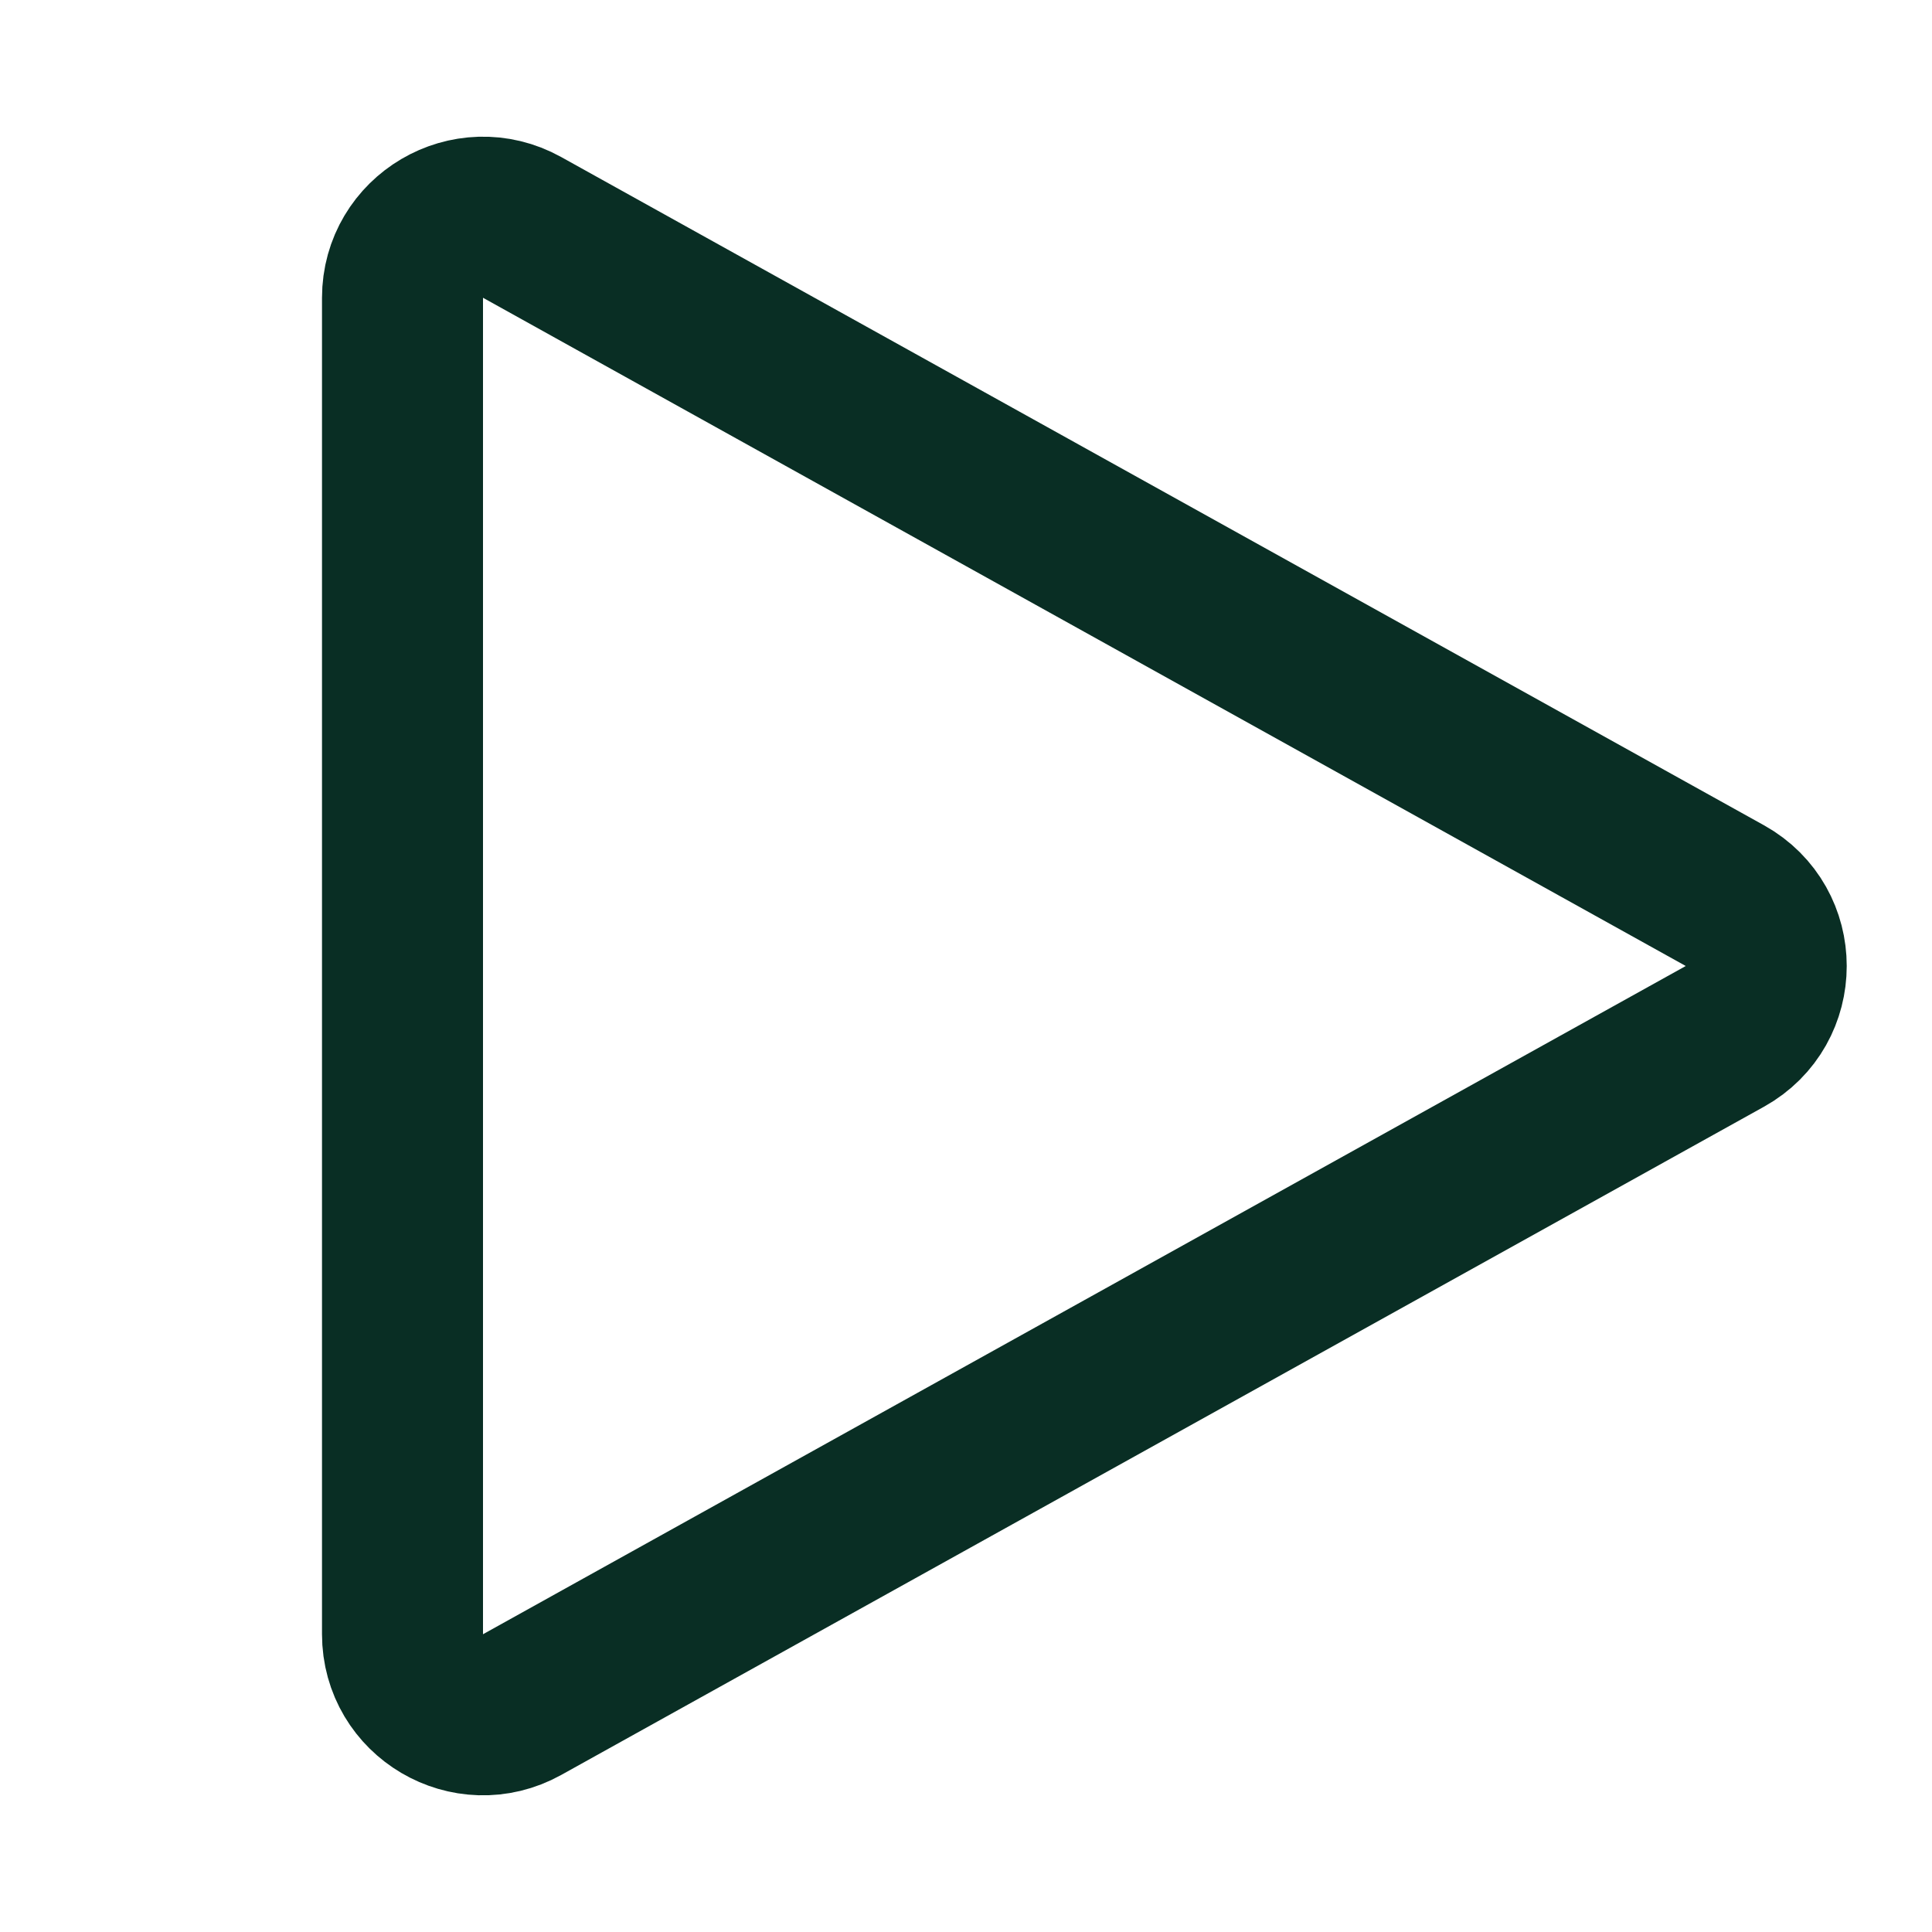
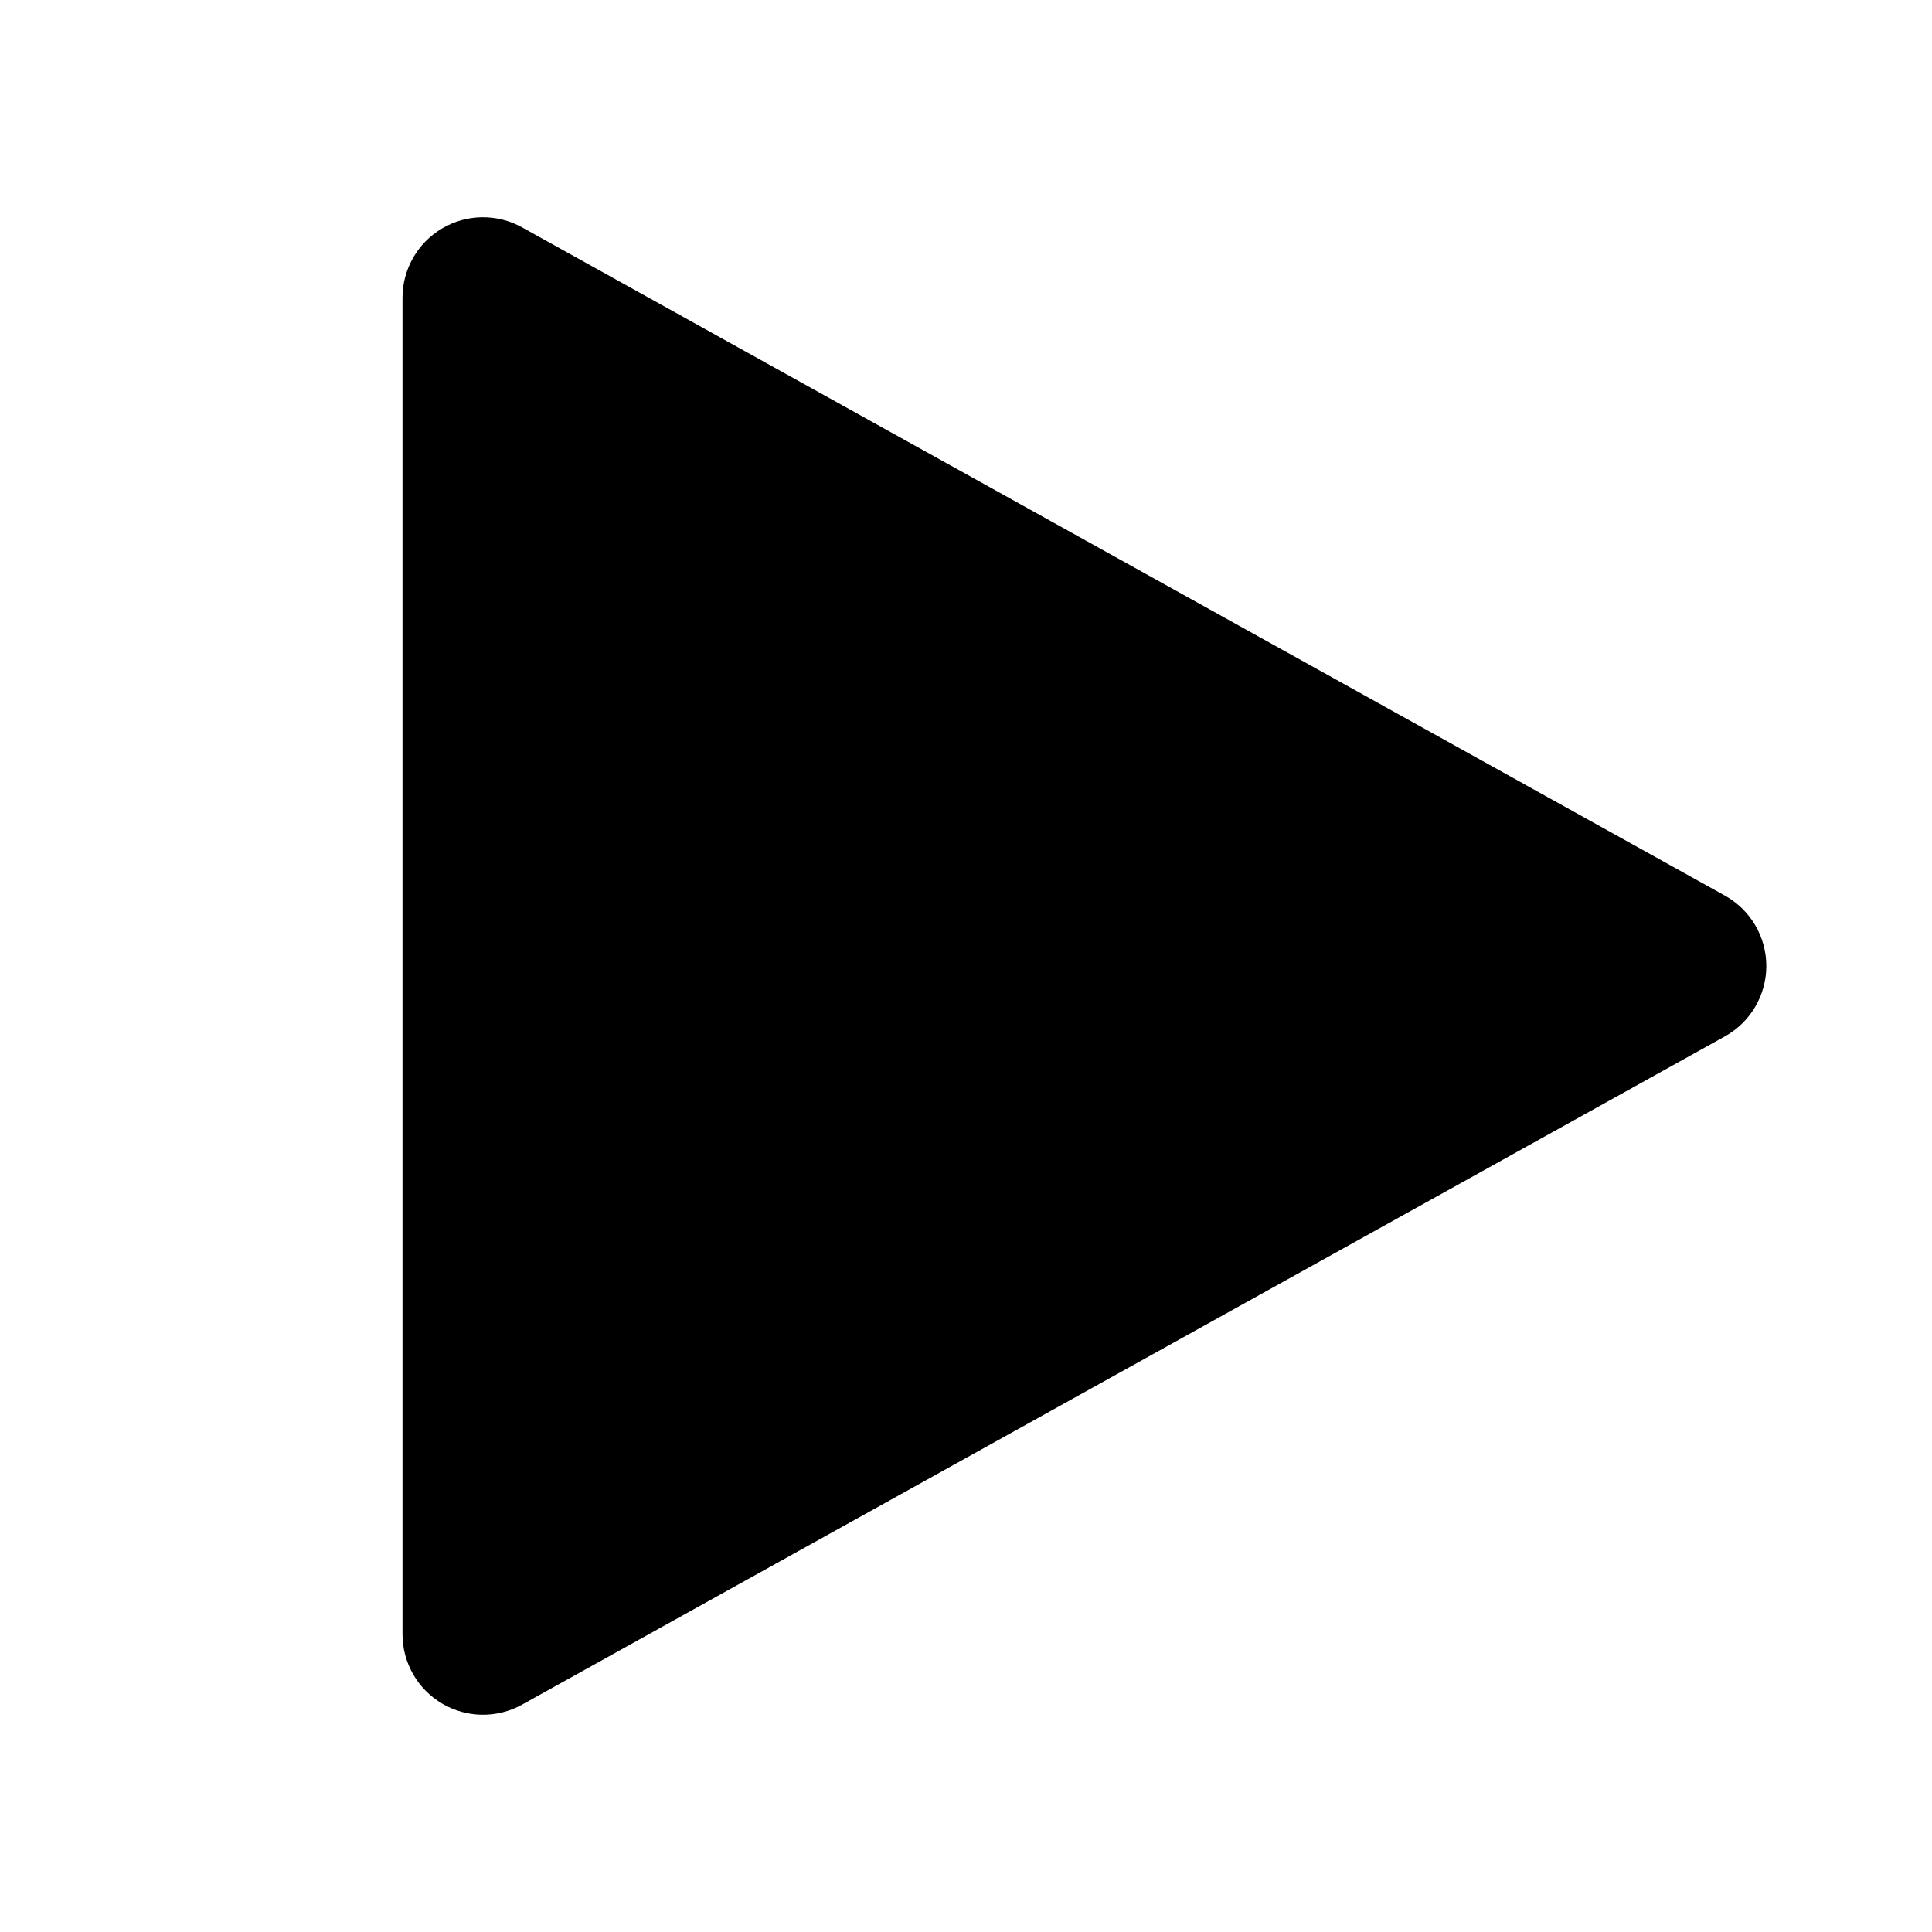
- <svg xmlns="http://www.w3.org/2000/svg" width="24" height="24" viewBox="0 0 24 24" fill="none">
-   <path d="M5 3.7C5 2.937 5.819 2.455 6.486 2.825L21.427 11.126C22.112 11.507 22.112 12.493 21.427 12.874L6.486 21.175C5.819 21.545 5 21.063 5 20.3L5 3.7Z" stroke="#092E24" stroke-width="2" stroke-miterlimit="10" stroke-linecap="round" stroke-linejoin="round" />
+ <svg width="24" height="24" viewBox="0 0 24 24">
+   <g class="play">
+     <path d="M5 3.7a1 1 0 0 1 1.486-.875l14.94 8.3a1 1 0 0 1 0 1.75l-14.94 8.3A1 1 0 0 1 5 20.3V3.7Z" class="fill-white stroke-current stroke-2 sl-r" />
+   </g>
</svg>
